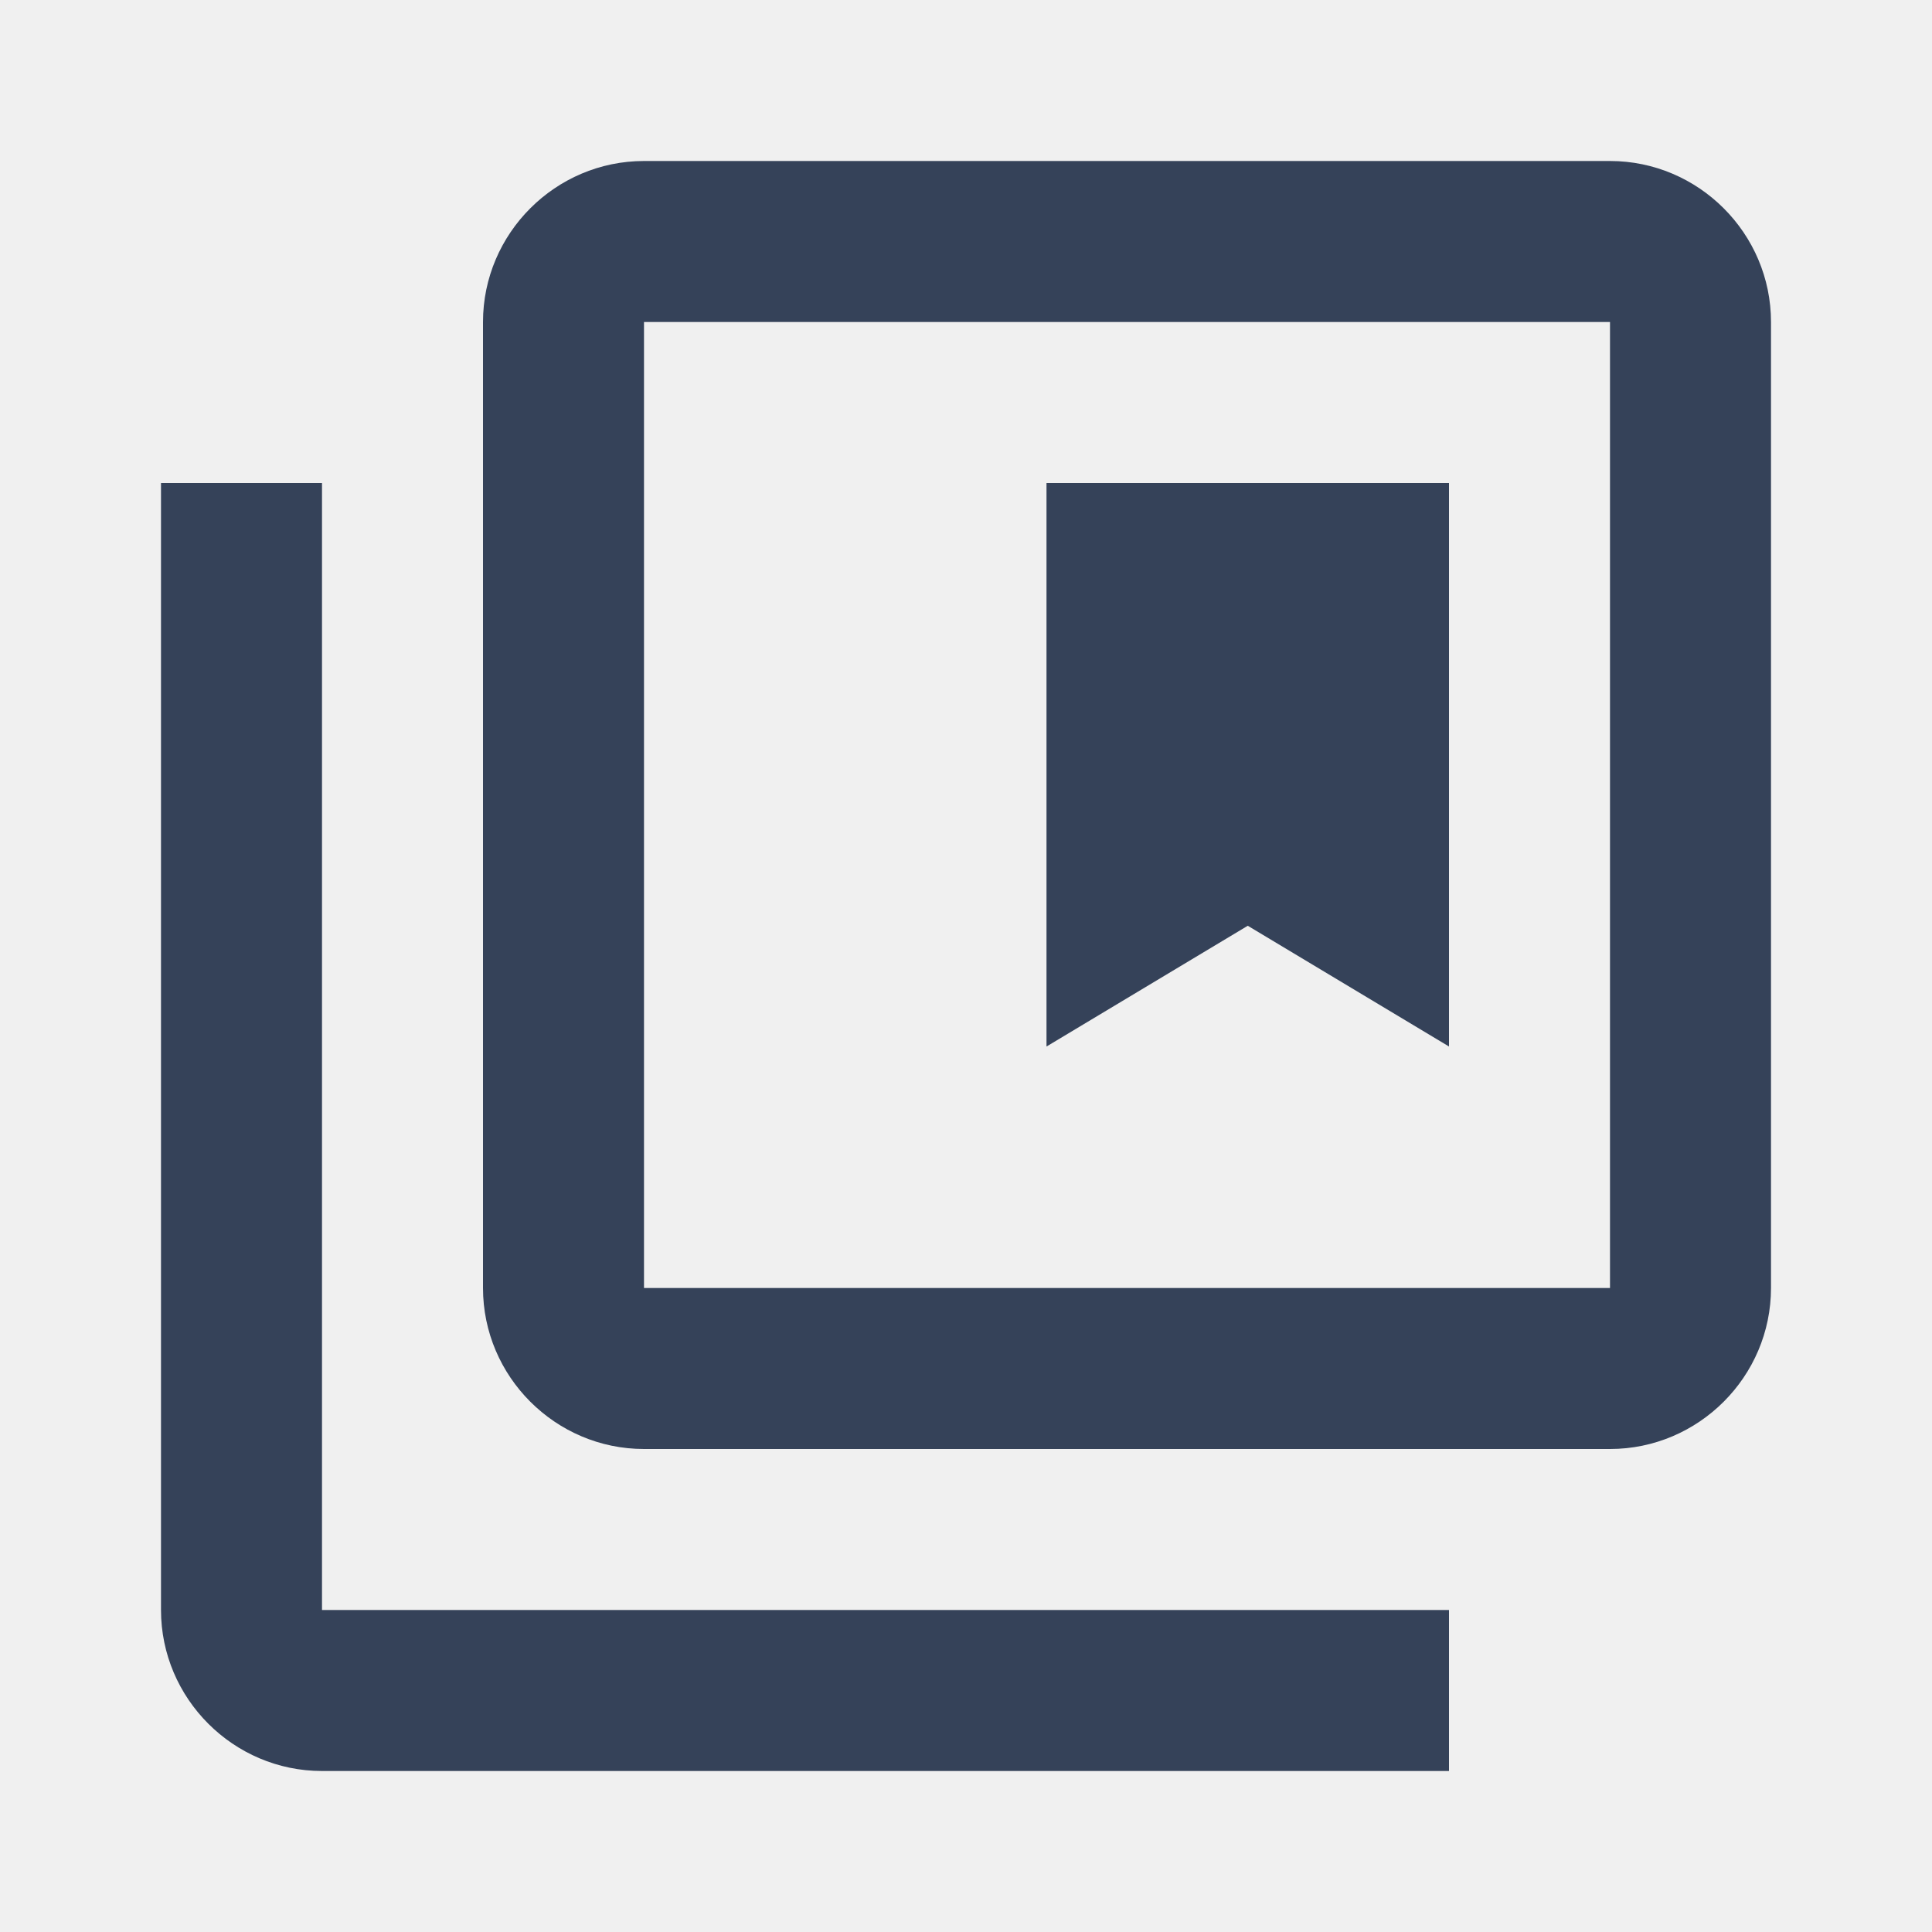
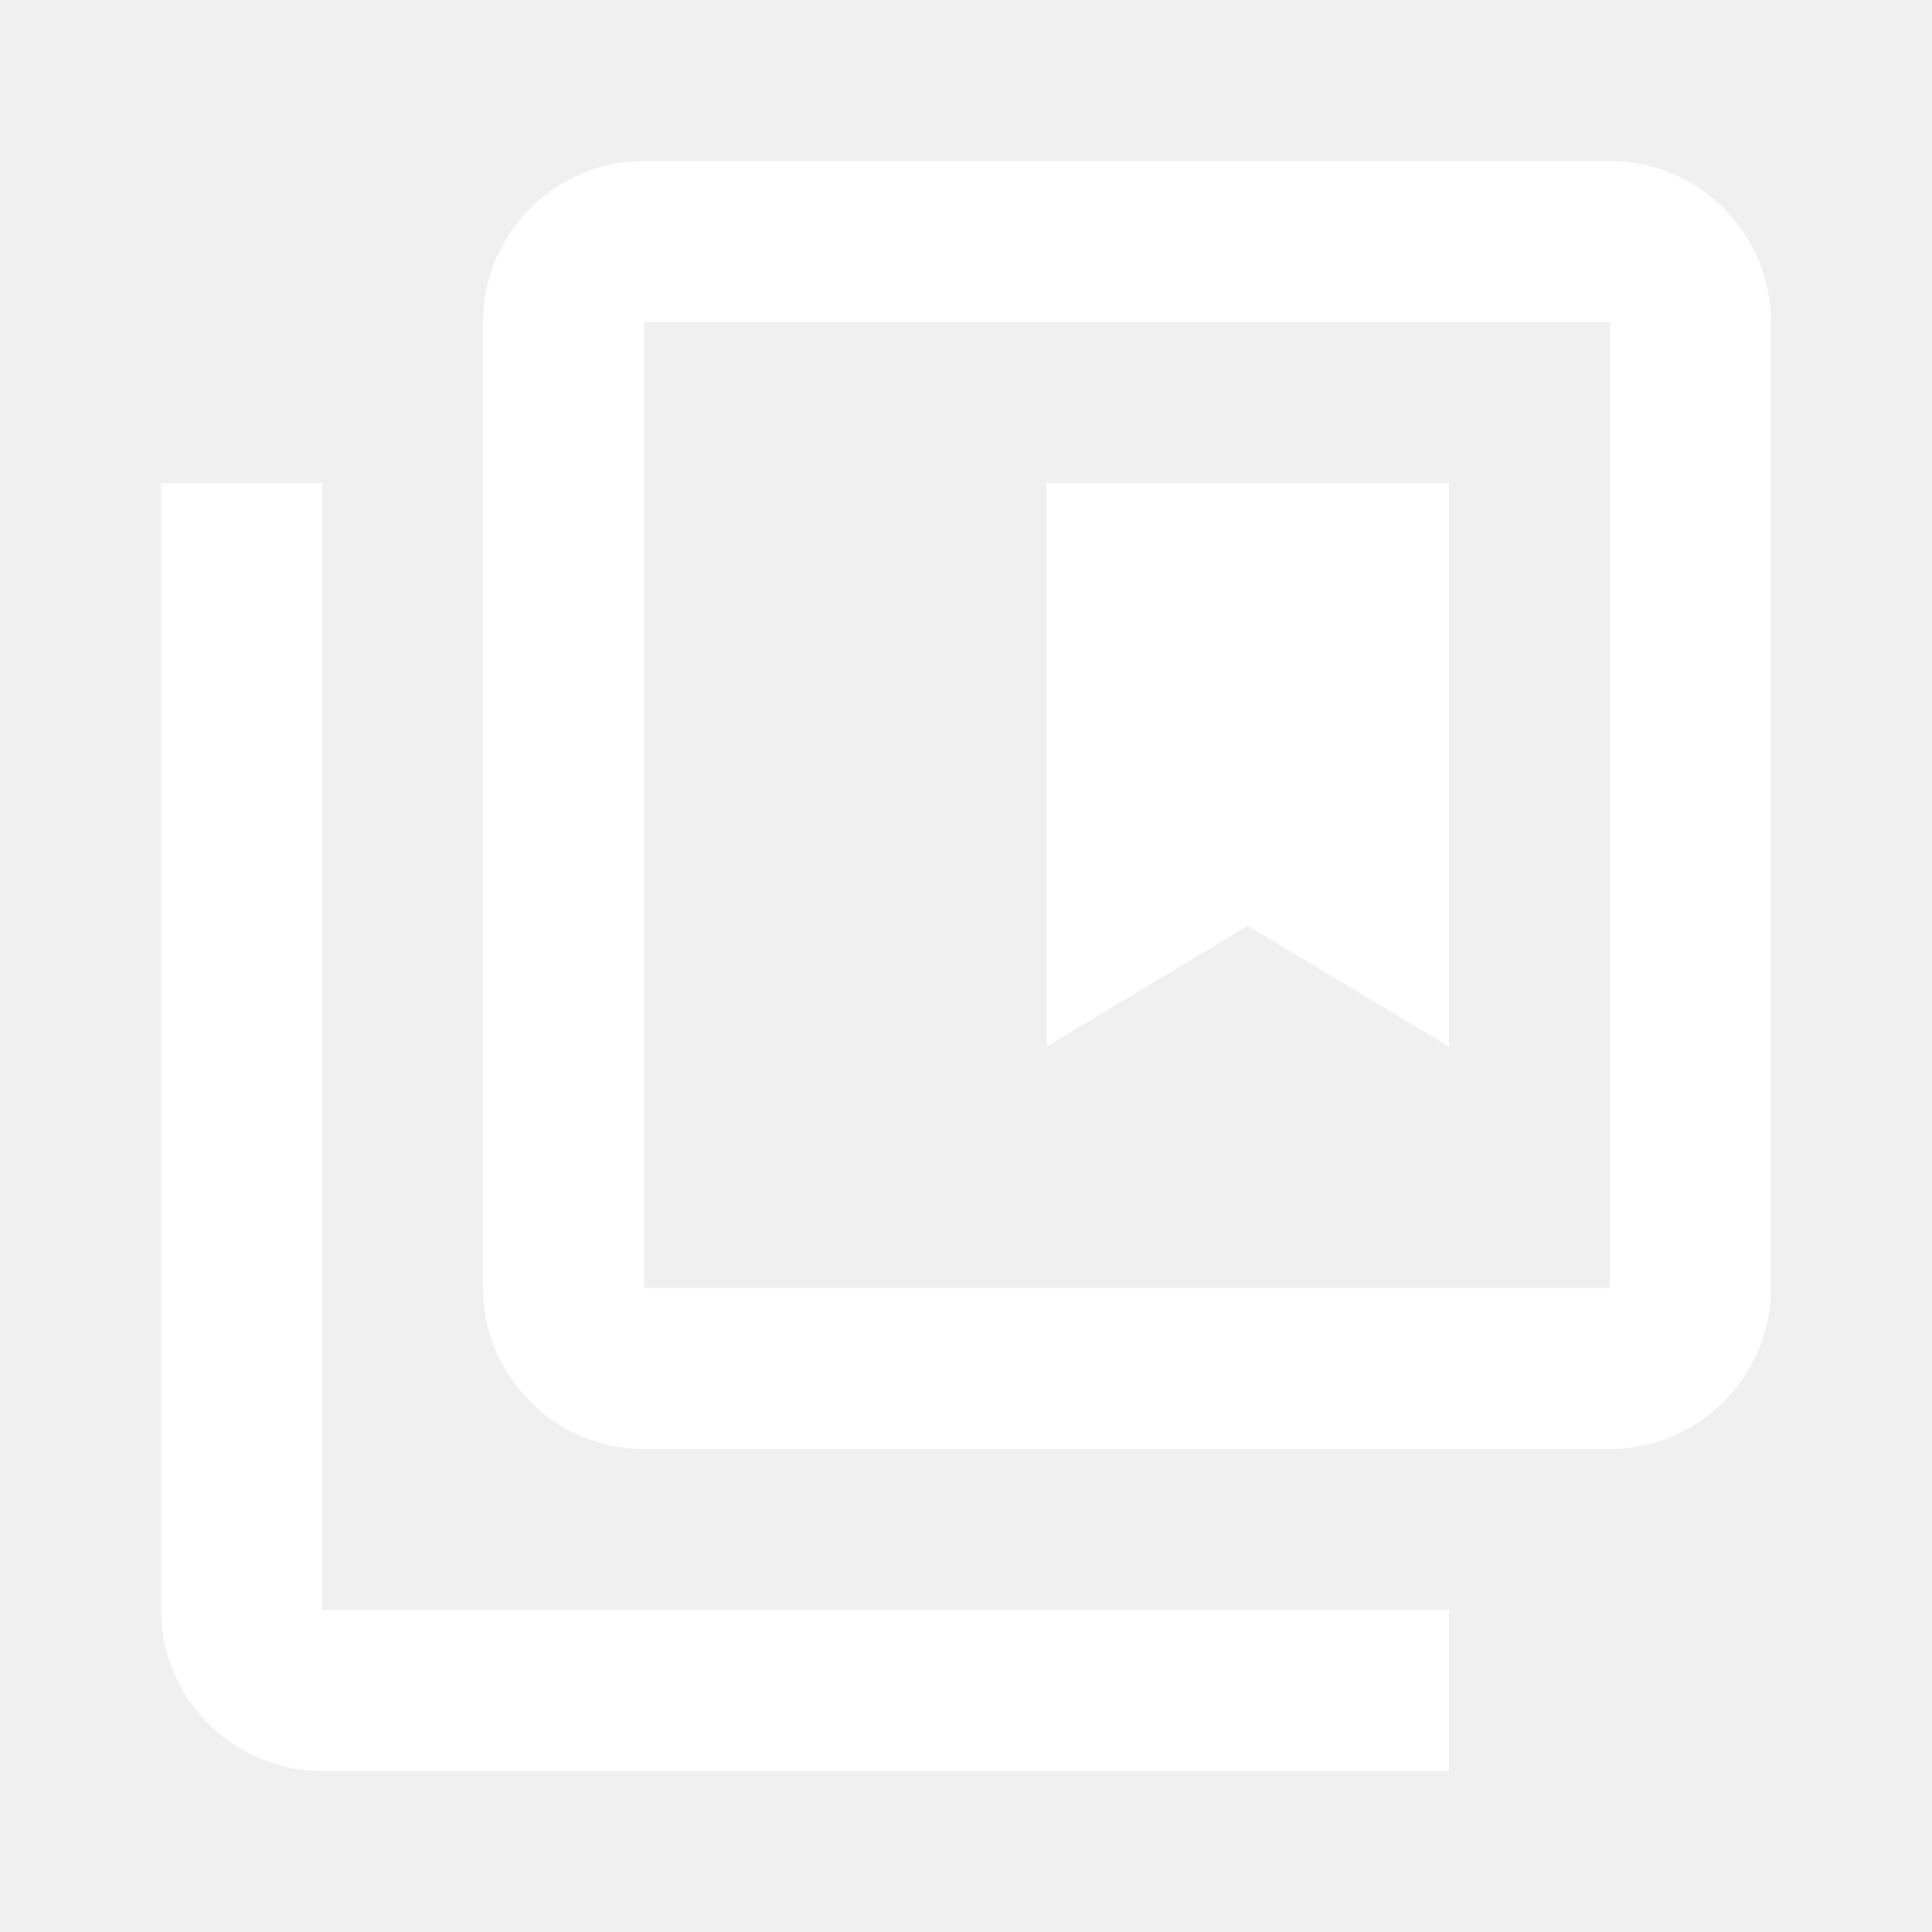
<svg xmlns="http://www.w3.org/2000/svg" viewBox="0 0 24 24">
-   <path fill="rgb(53, 66, 89)" d="M4 20H18V22H4C2.9 22 2 21.1 2 20V6H4V20M22 4V16C22 17.1 21.1 18 20 18H8C6.9 18 6 17.1 6 16V4C6 2.9 6.9 2 8 2H20C21.1 2 22 2.9 22 4M20 4H8V16H20V4M18 6H13V13L15.5 11.5L18 13V6Z" />
+   <path fill="white" d="M4 20H18V22H4C2.9 22 2 21.1 2 20V6H4V20M22 4V16C22 17.1 21.1 18 20 18H8C6.9 18 6 17.1 6 16V4C6 2.9 6.9 2 8 2H20C21.1 2 22 2.9 22 4M20 4H8V16H20V4M18 6H13V13L15.5 11.5L18 13V6Z" />
</svg>
